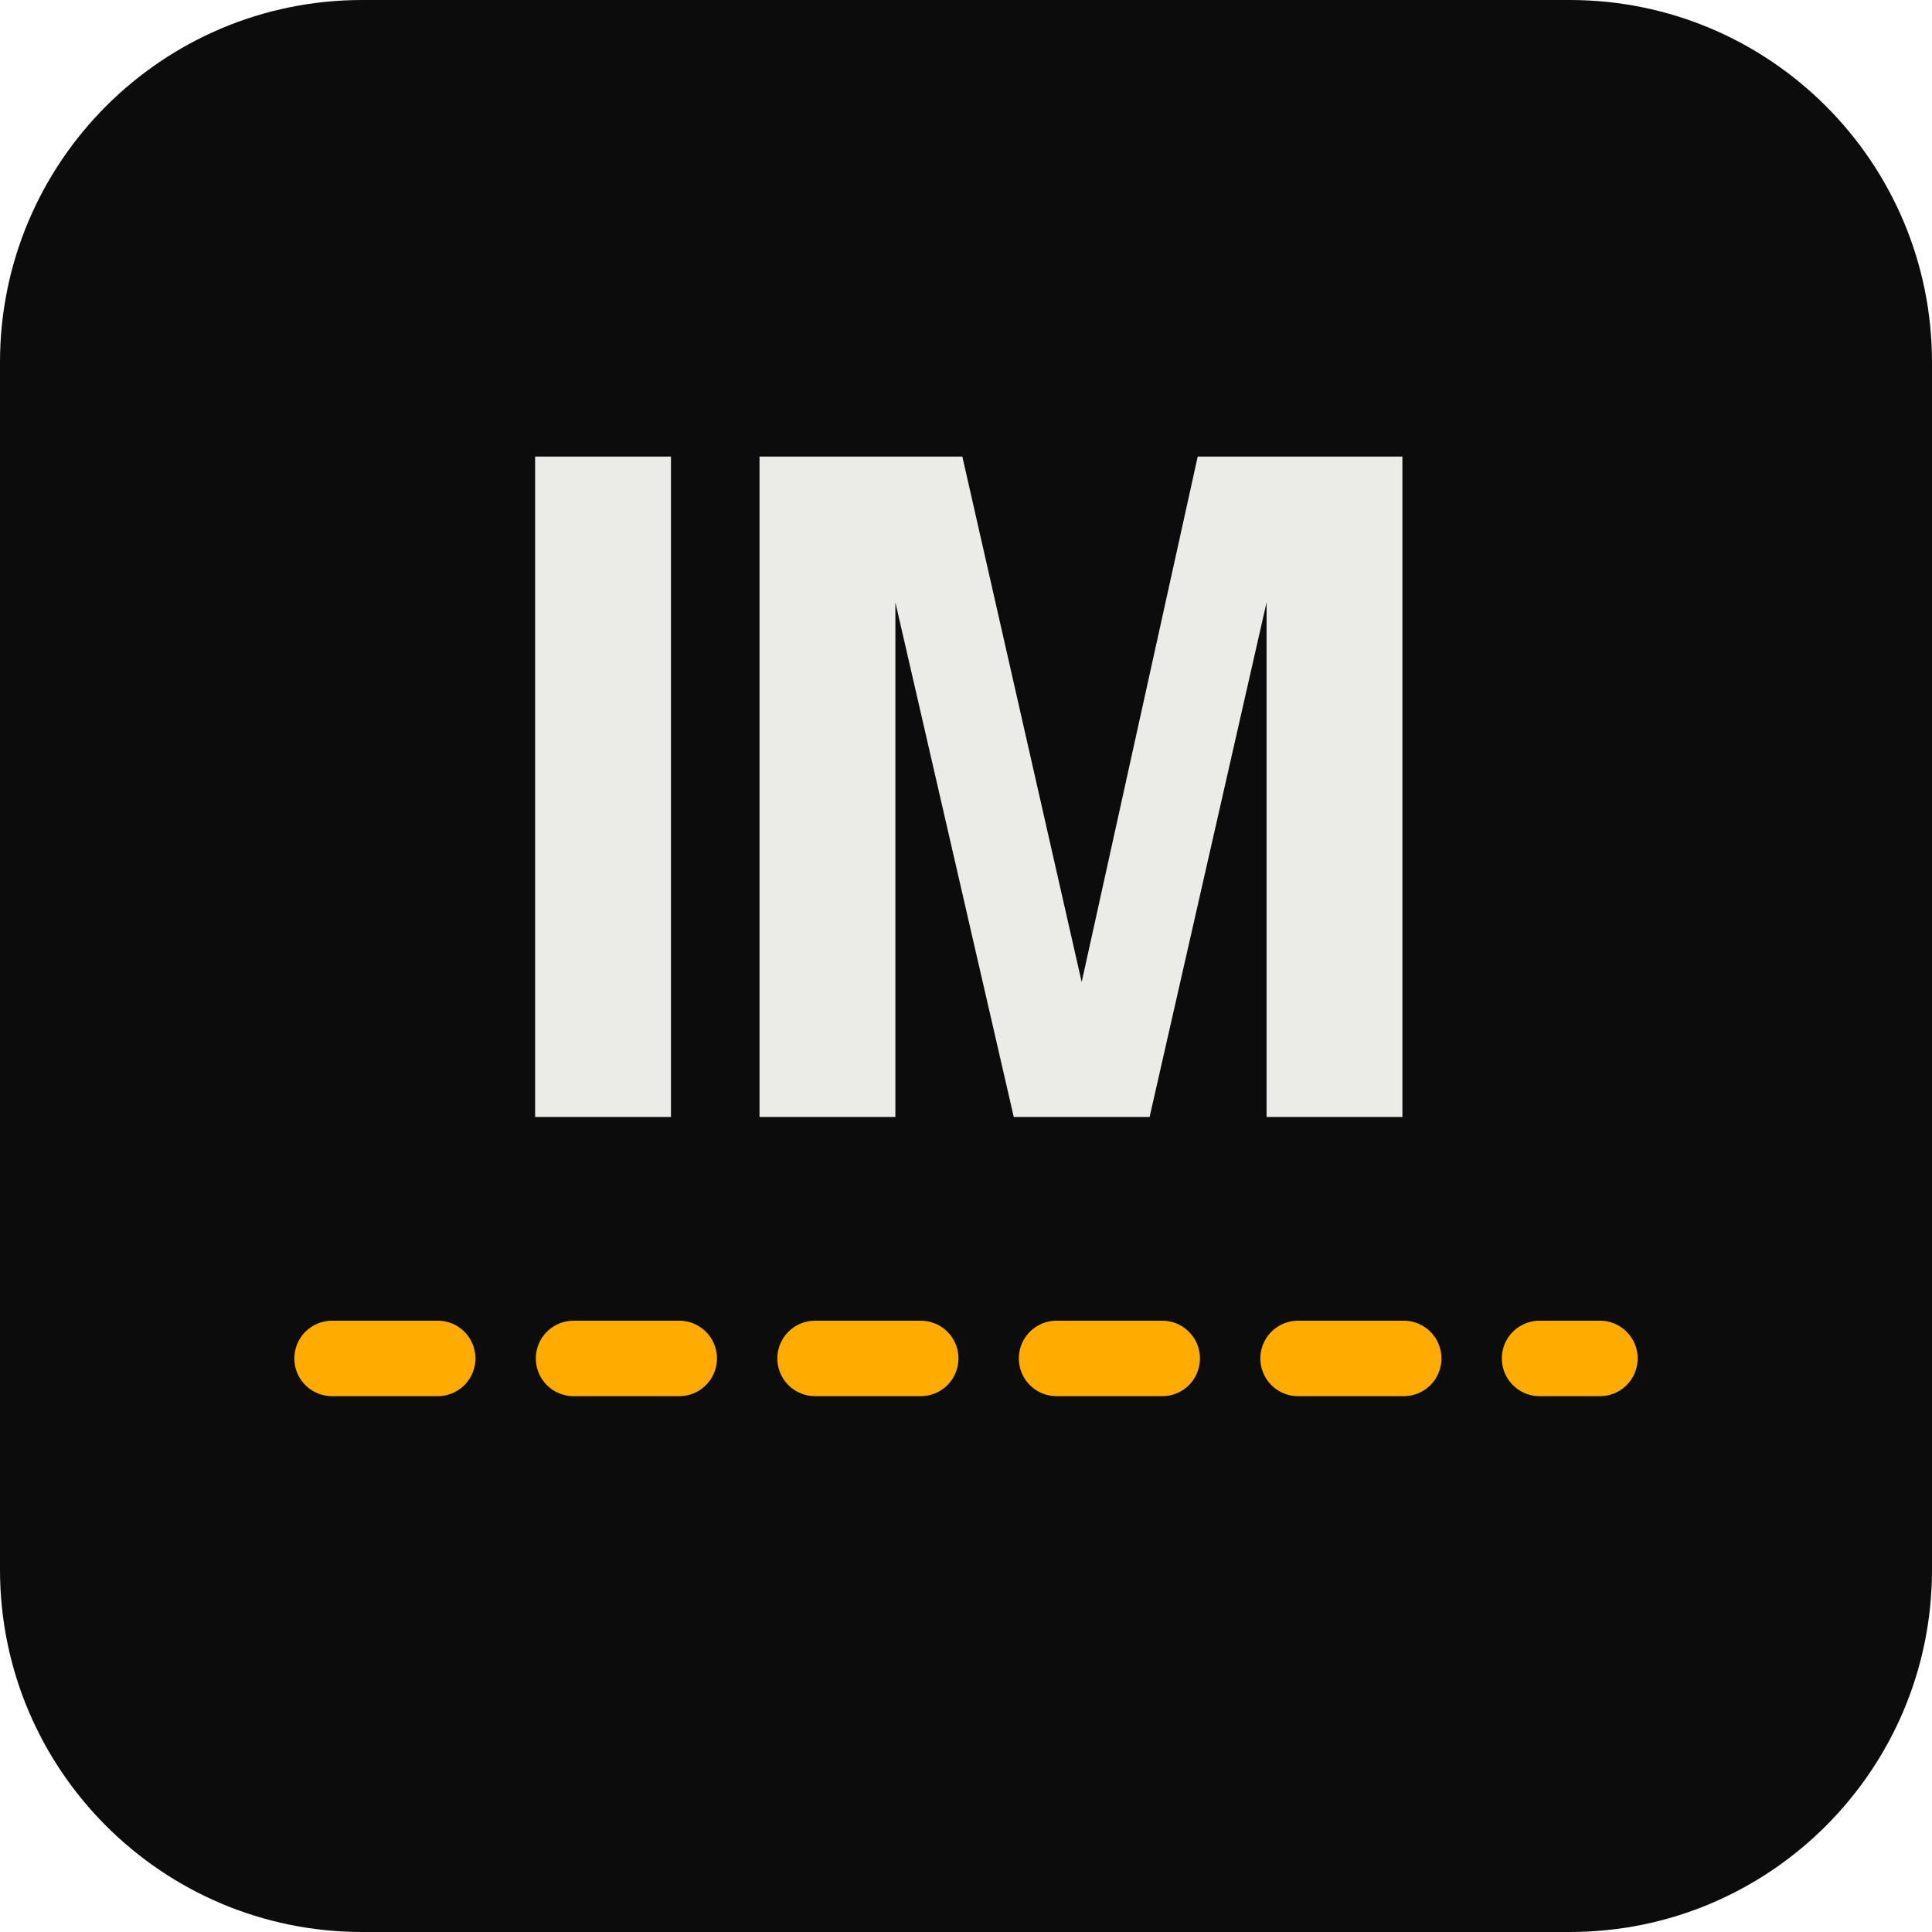
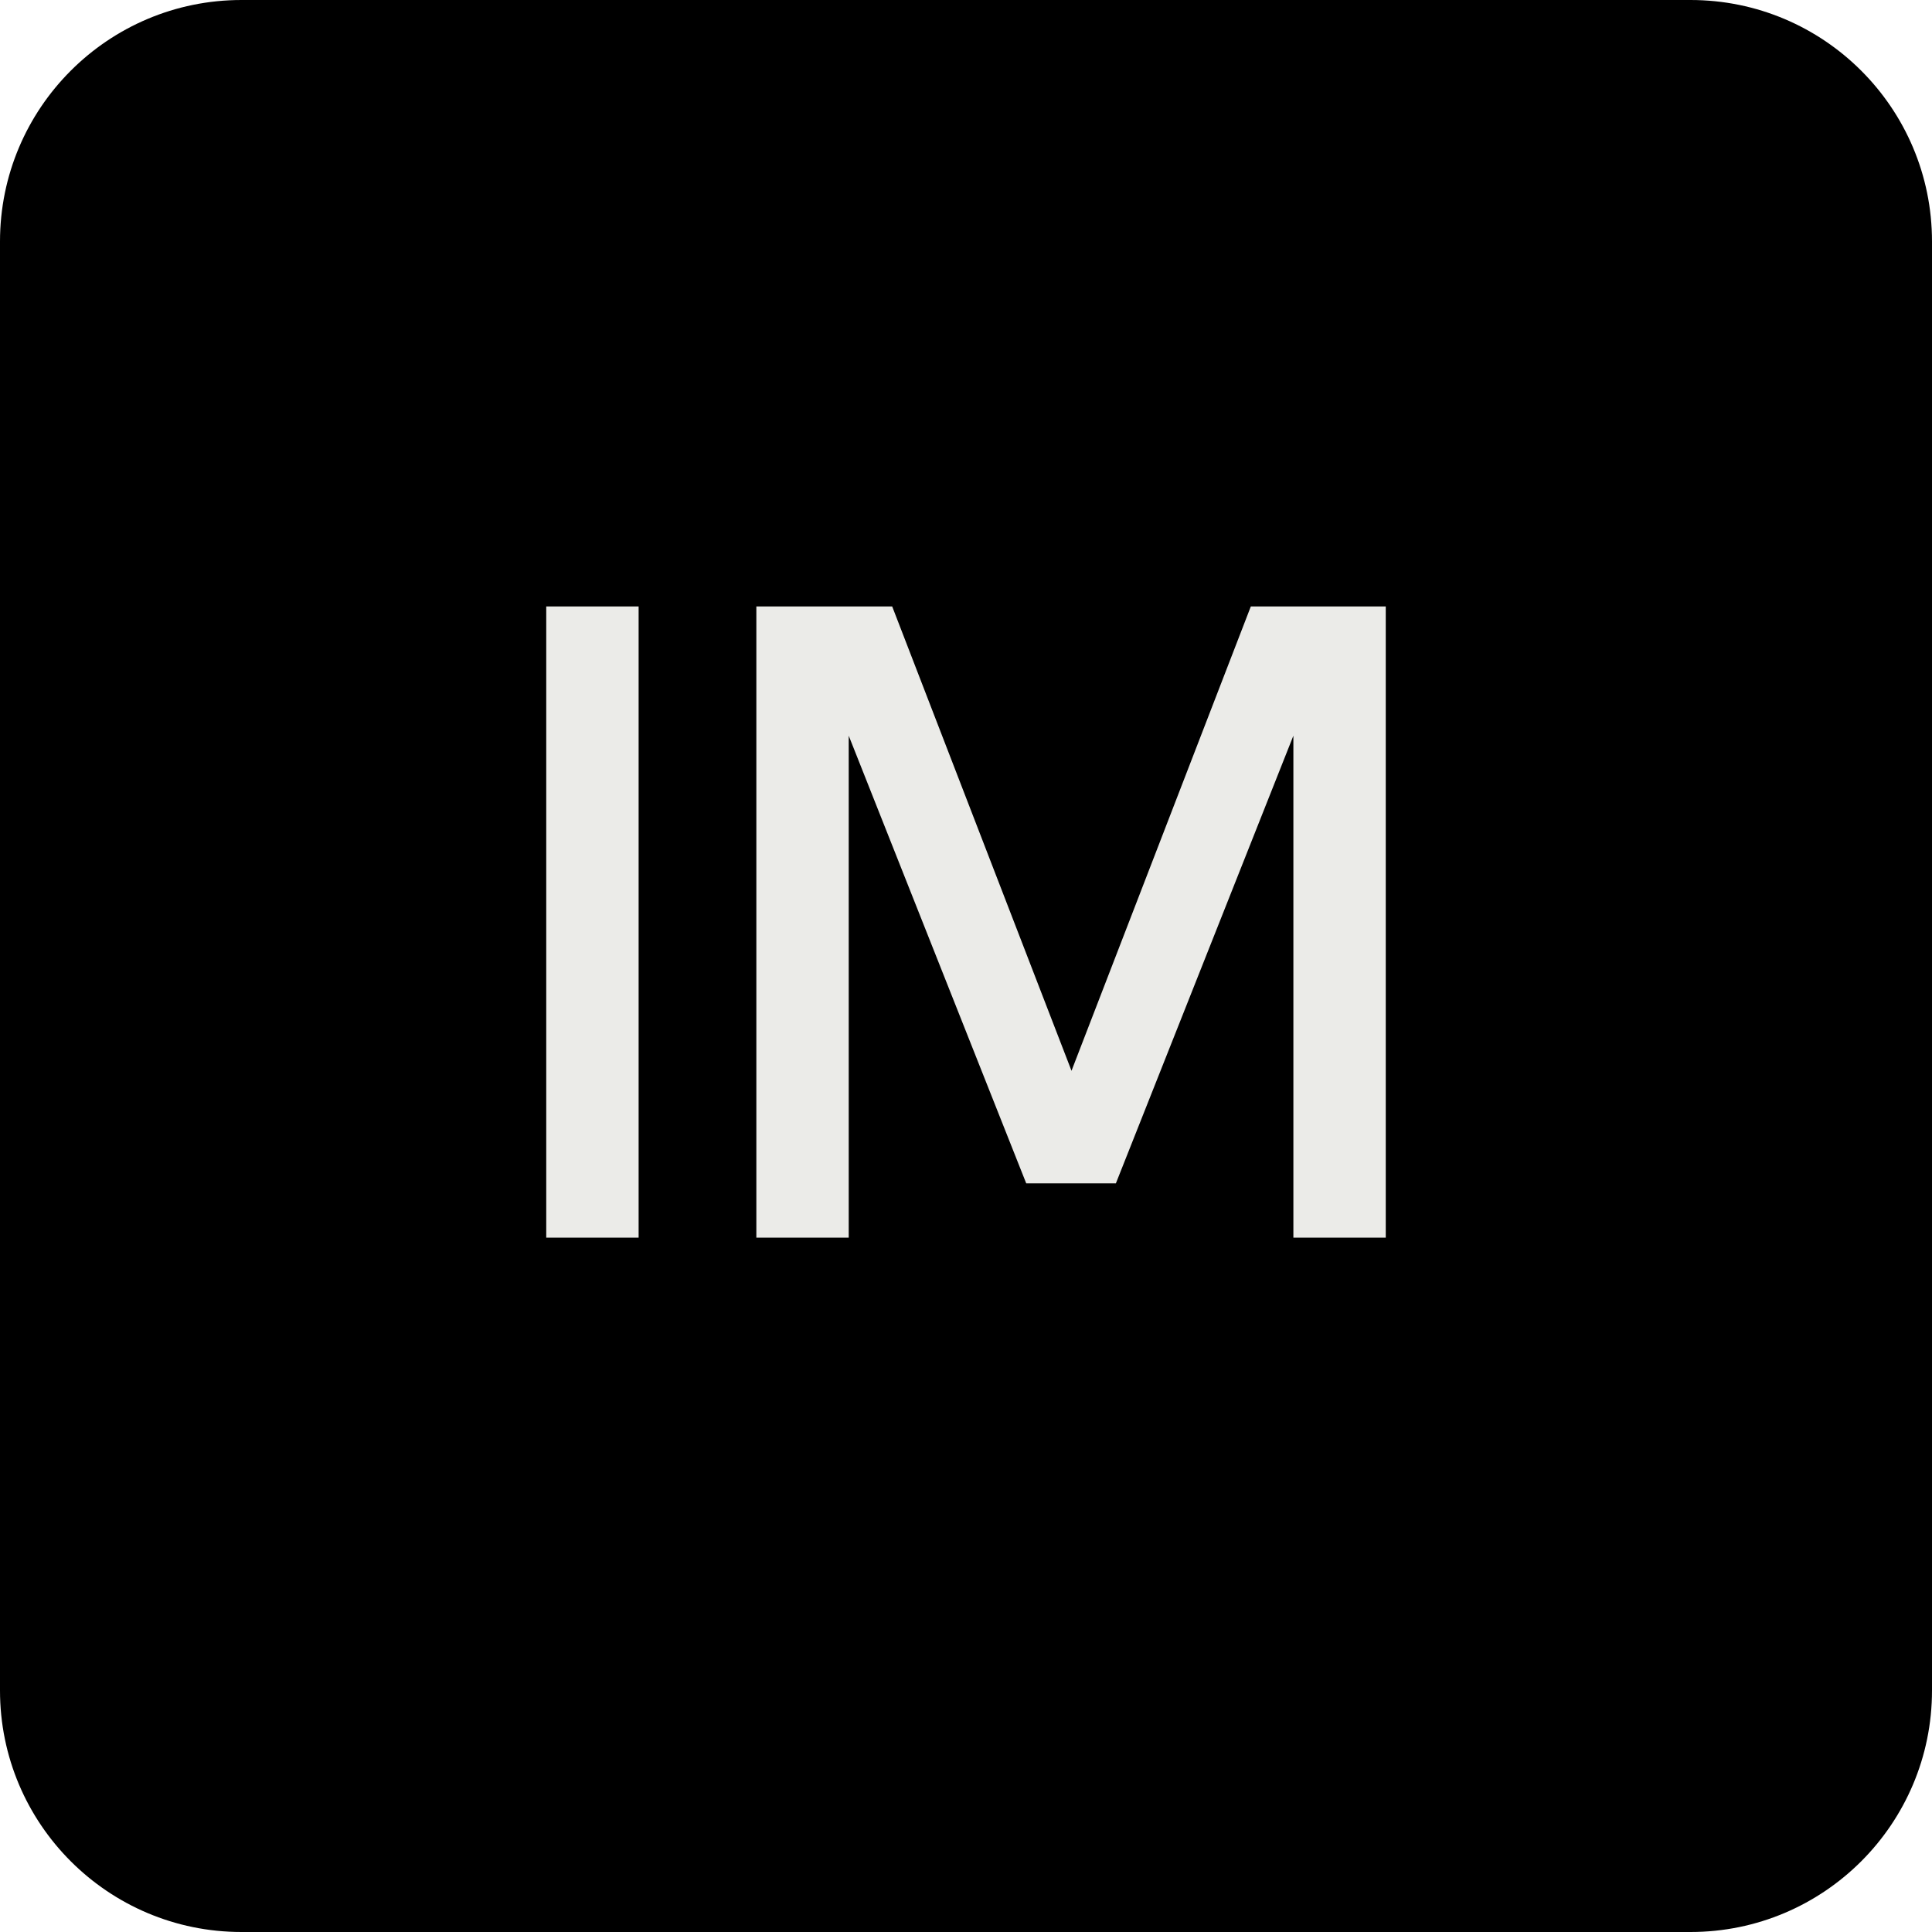
<svg xmlns="http://www.w3.org/2000/svg" viewBox="0 0 64 64" role="img" aria-label="Ivan Maggini">
-   <rect width="64" height="64" rx="12" fill="#0c0c0c" />
-   <line x1="11" y1="45" x2="53" y2="45" stroke="#ffab00" stroke-width="2.5" stroke-dasharray="3.5 4.5" stroke-linecap="round" />
-   <text x="32" y="37" text-anchor="middle" font-family="Helvetica Neue, Helvetica, Arial, sans-serif" font-weight="700" font-size="30" letter-spacing="-1" fill="#ebebe8">IM</text>
+   <rect width="64" height="64" rx="8" fill="#000000" />
+   <path fill="#ebebe8" d="M18.095 41.0V20.09H21.155V41.0ZM25.055 41.0V20.09H29.555L35.765 36.17H35.225L41.435 20.09H45.905V41.0H42.845V23.63L43.115 23.69L36.965 39.2H33.995L27.845 23.69L28.115 23.63V41.0Z" />
</svg>
